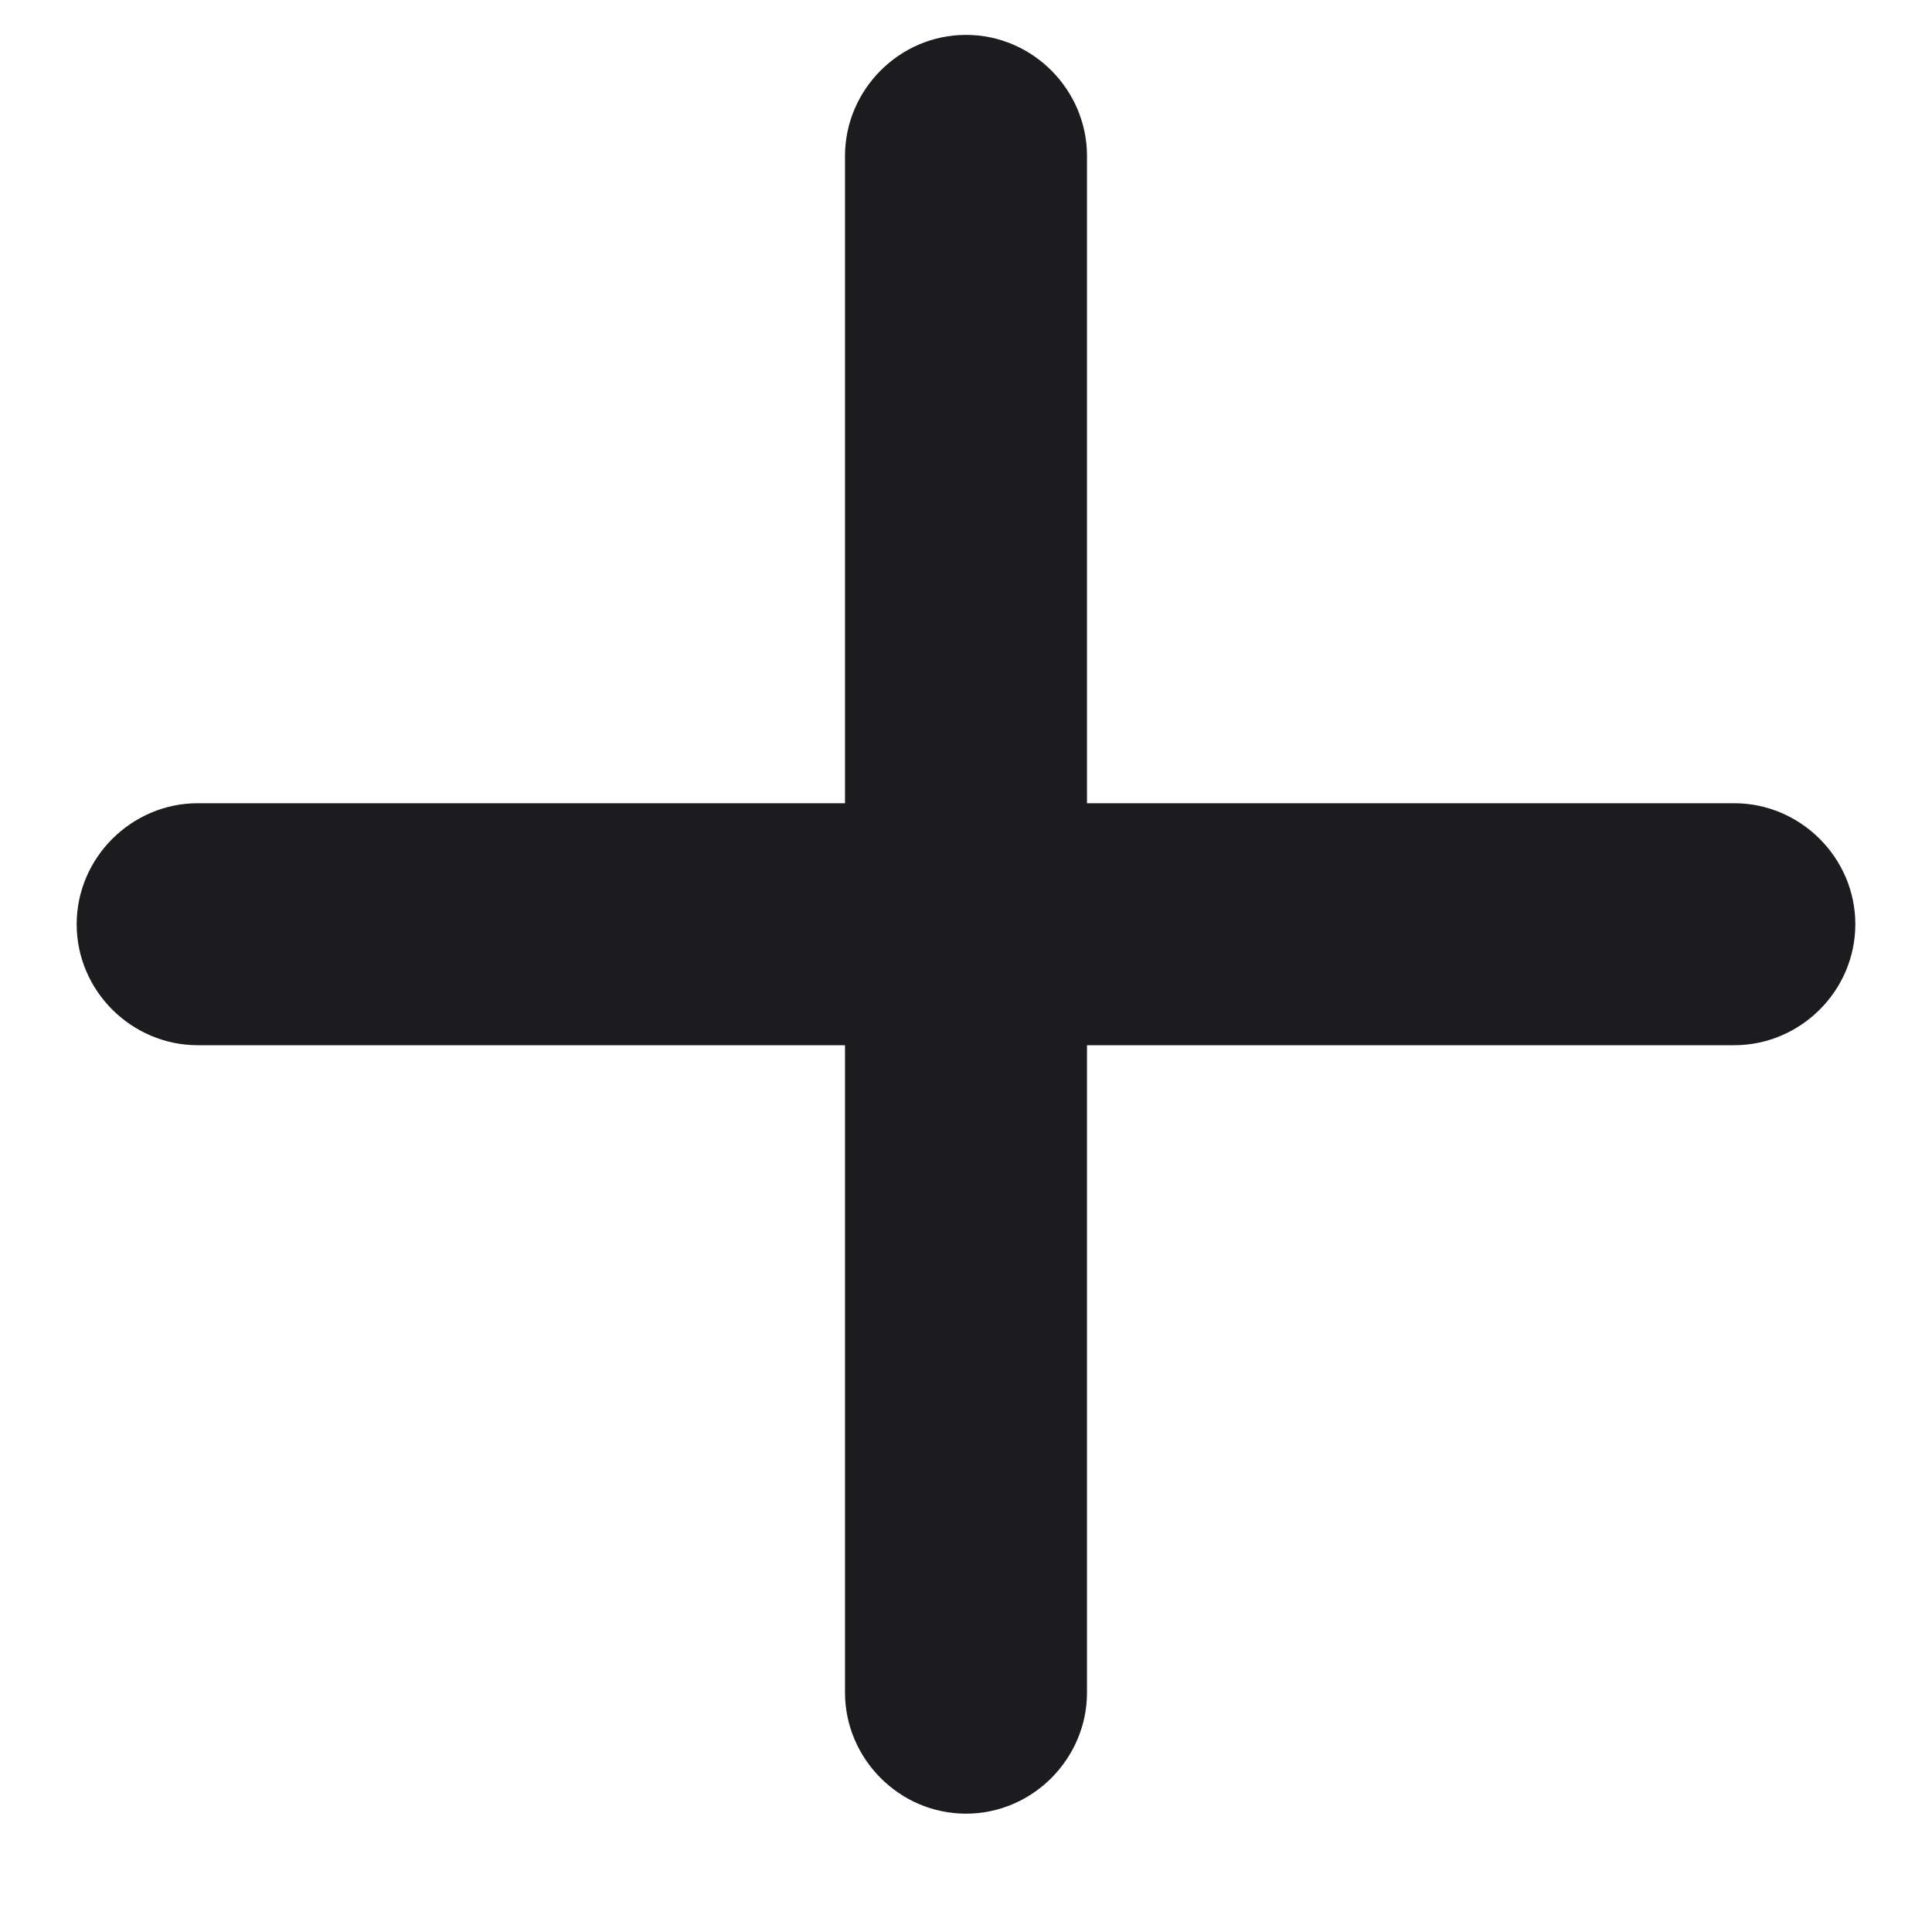
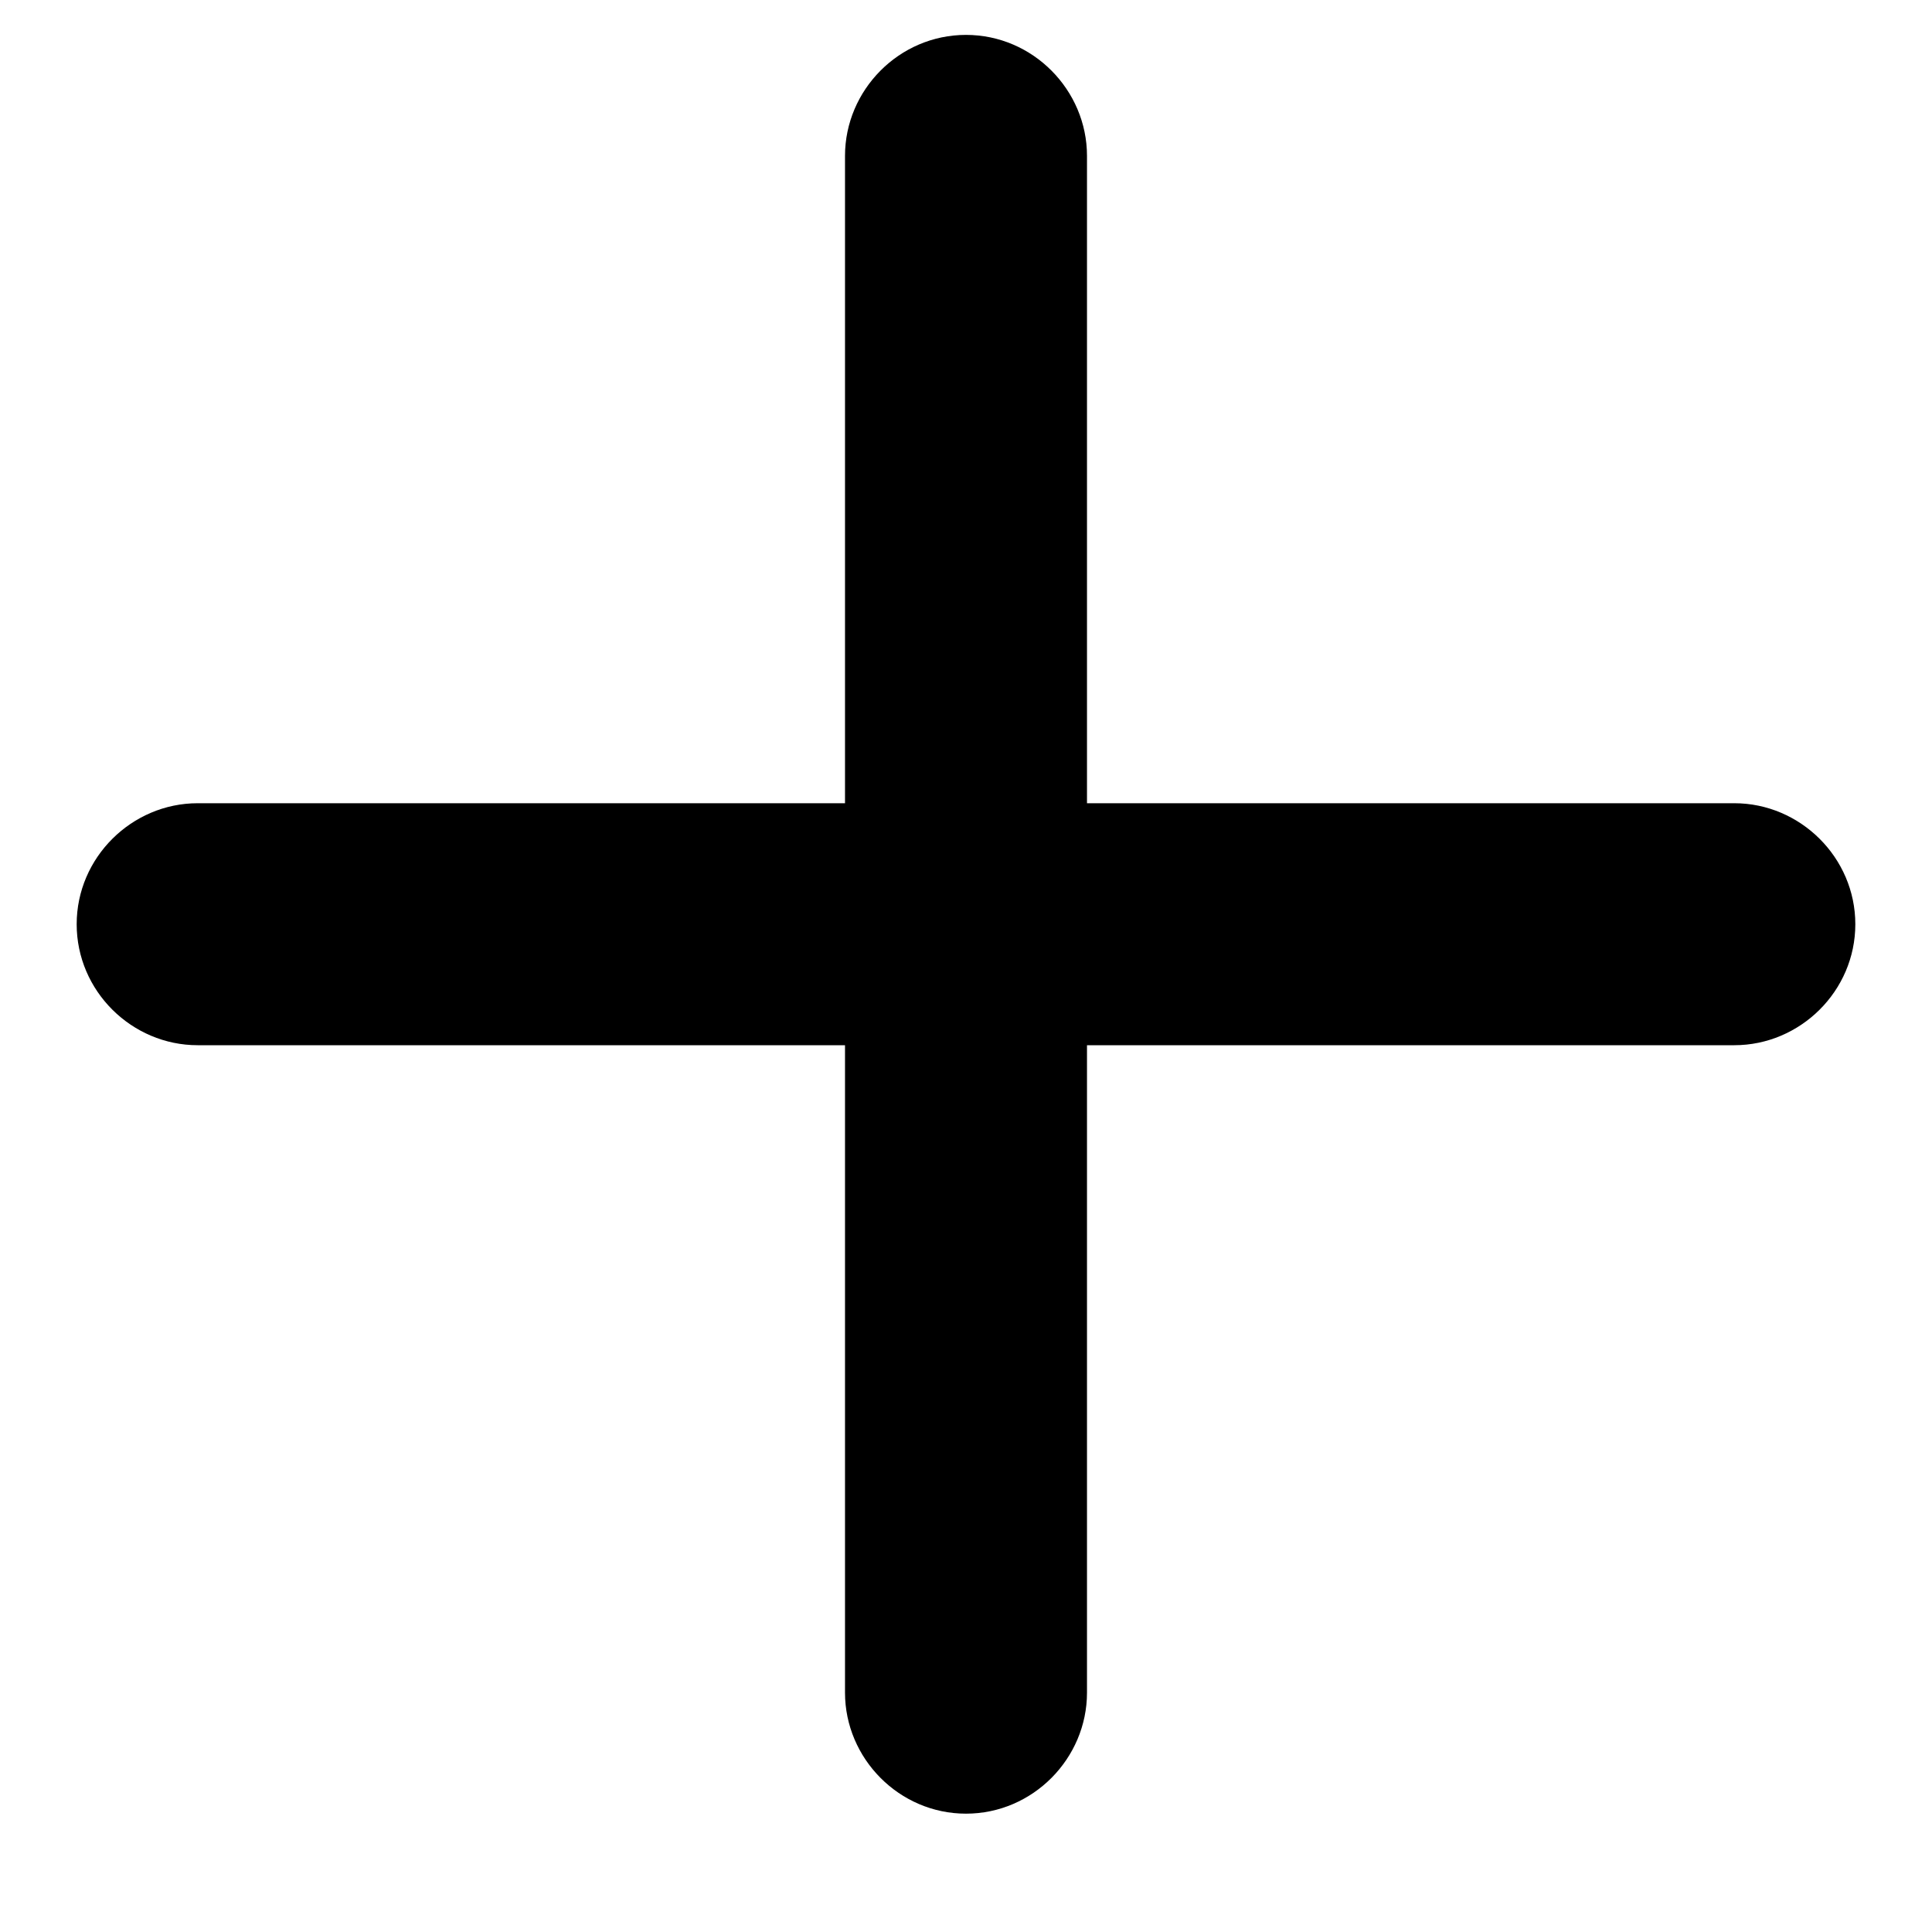
- <svg xmlns="http://www.w3.org/2000/svg" width="16" height="16" viewBox="0 0 16 16" fill="none">
-   <path d="M1.637 8.656H6.998V14.018C6.998 14.562 7.446 15.02 8 15.02C8.554 15.02 9.002 14.562 9.002 14.018V8.656H14.363C14.908 8.656 15.365 8.208 15.365 7.654C15.365 7.101 14.908 6.652 14.363 6.652H9.002V1.291C9.002 0.746 8.554 0.289 8 0.289C7.446 0.289 6.998 0.746 6.998 1.291V6.652H1.637C1.092 6.652 0.635 7.101 0.635 7.654C0.635 8.208 1.092 8.656 1.637 8.656Z" fill="#1C1C1E" />
+ <svg xmlns="http://www.w3.org/2000/svg" width="16" height="16" viewBox="0 0 16 16" fill="currentColor">
+   <path d="M1.637 8.656H6.998V14.018C6.998 14.562 7.446 15.02 8 15.02C8.554 15.02 9.002 14.562 9.002 14.018V8.656H14.363C14.908 8.656 15.365 8.208 15.365 7.654C15.365 7.101 14.908 6.652 14.363 6.652H9.002V1.291C9.002 0.746 8.554 0.289 8 0.289C7.446 0.289 6.998 0.746 6.998 1.291V6.652H1.637C1.092 6.652 0.635 7.101 0.635 7.654C0.635 8.208 1.092 8.656 1.637 8.656Z" fill="currentColor" />
</svg>
